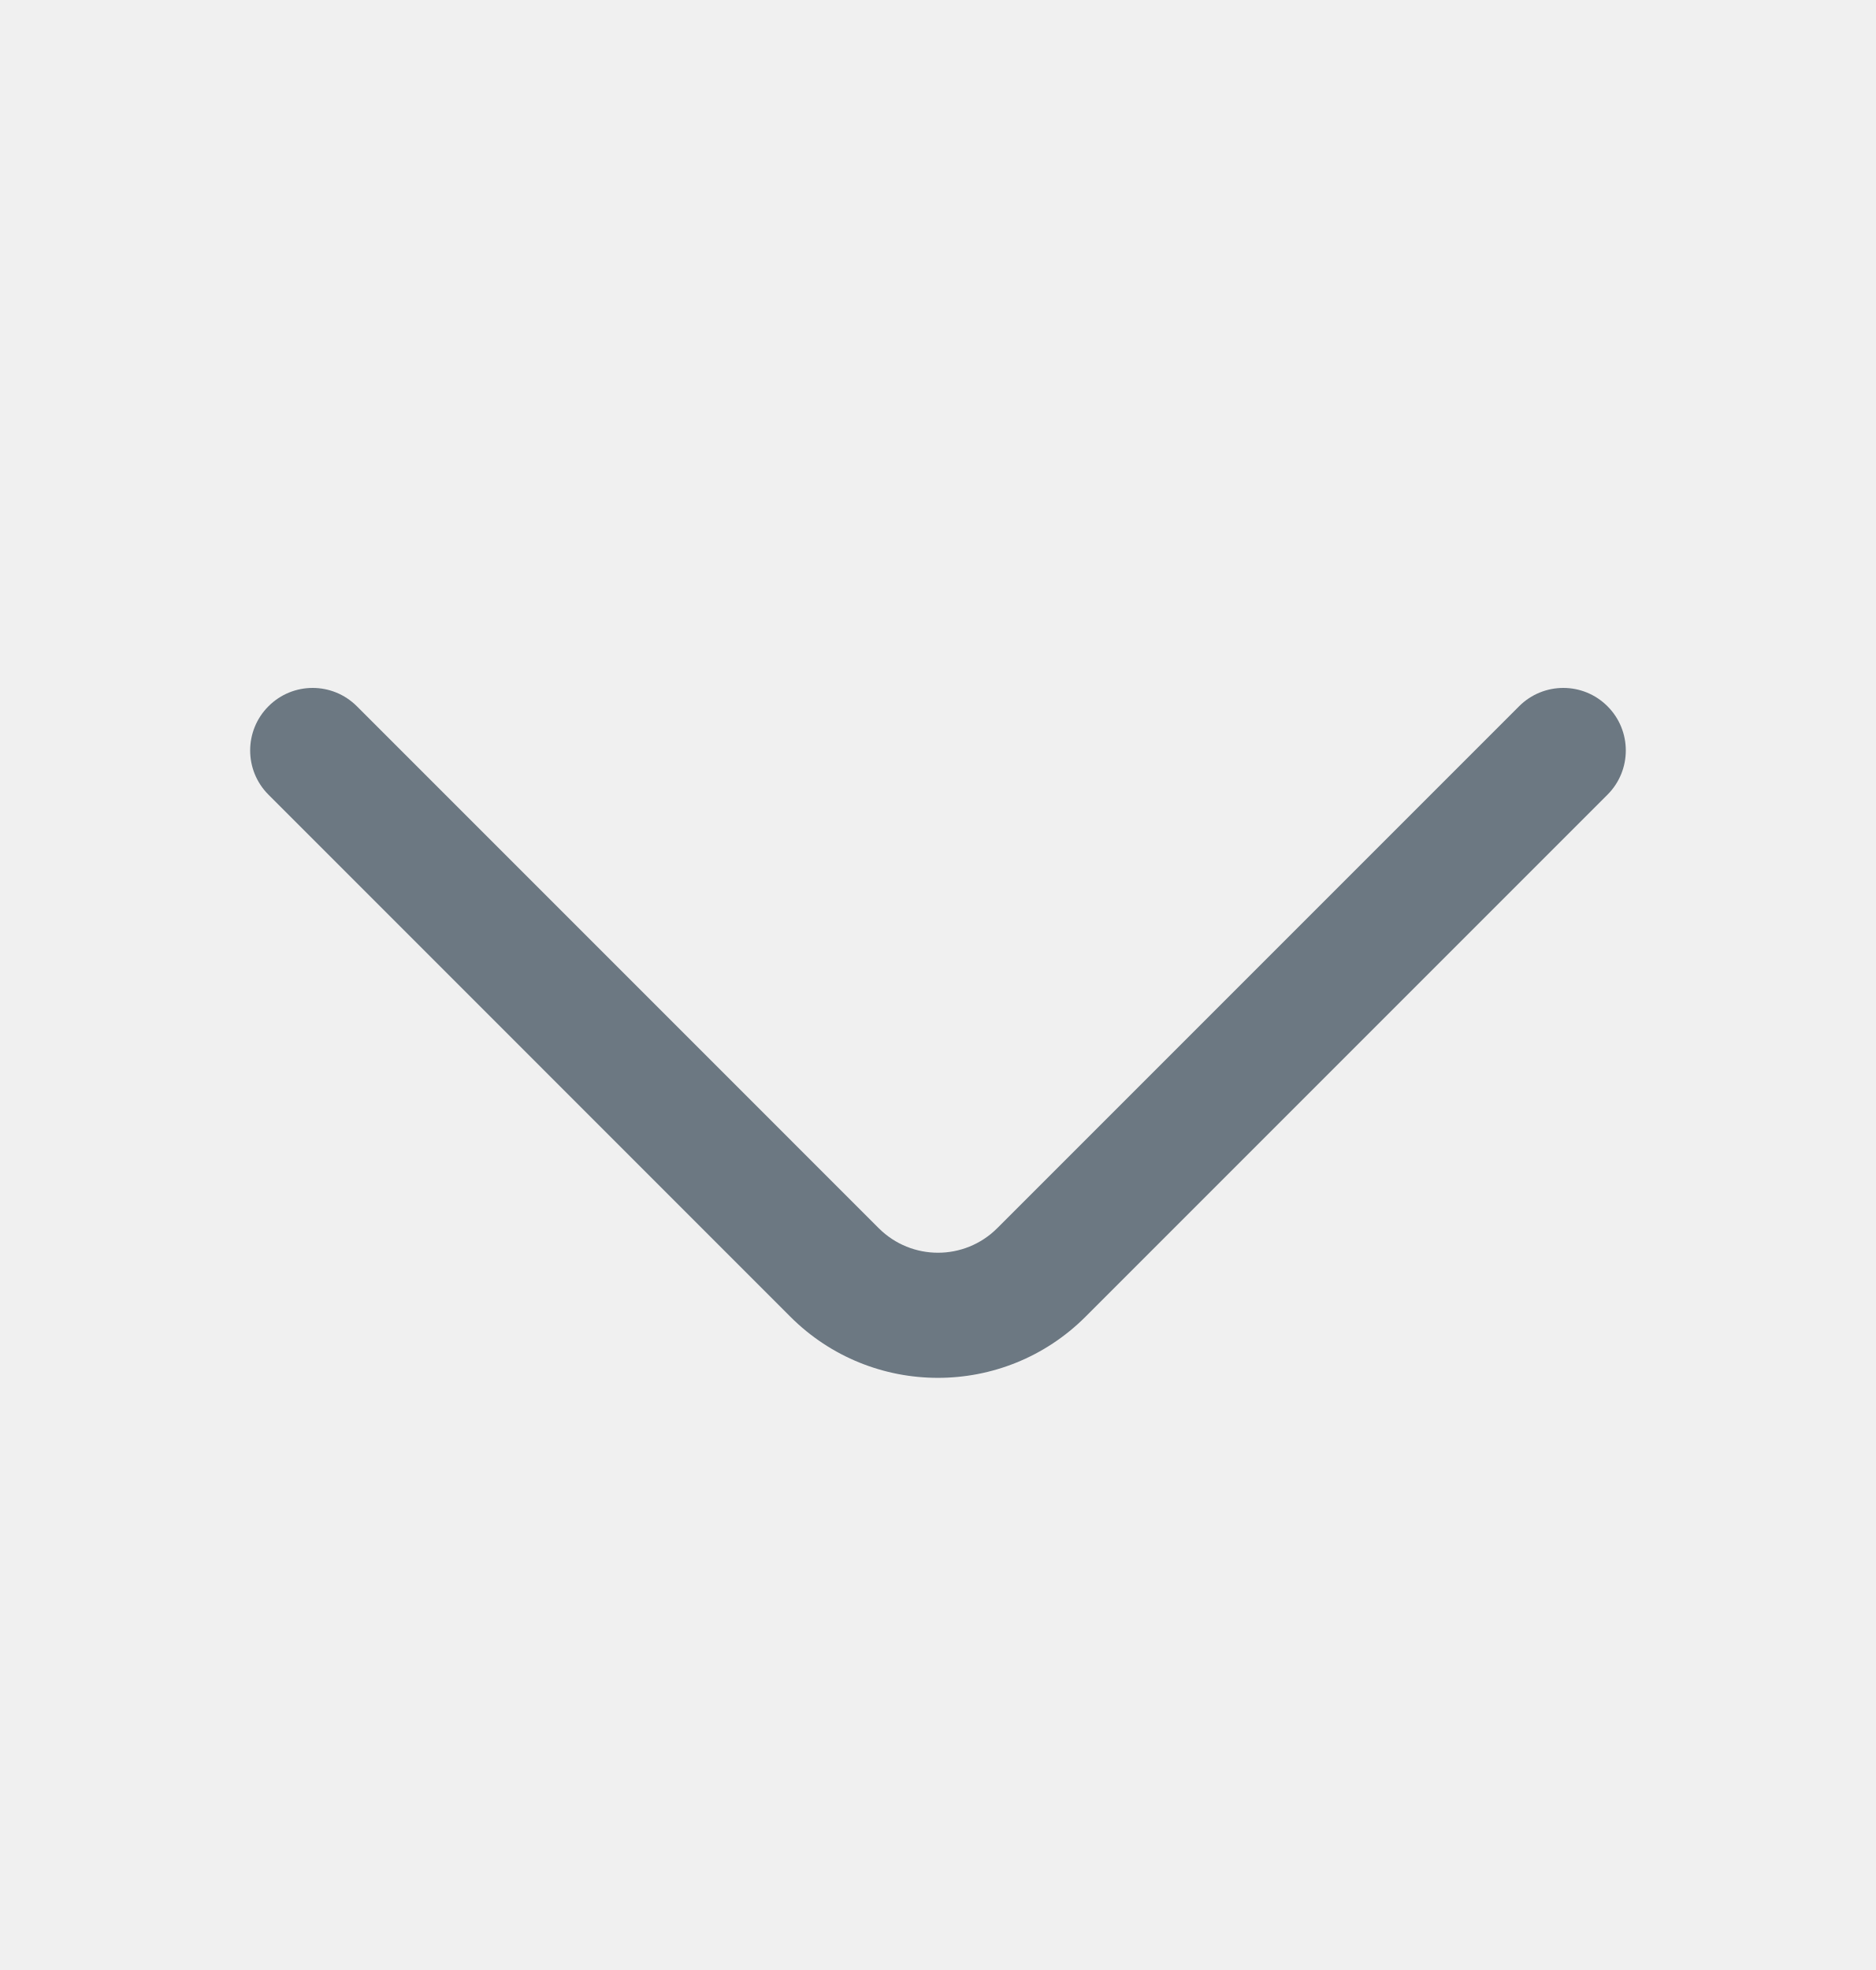
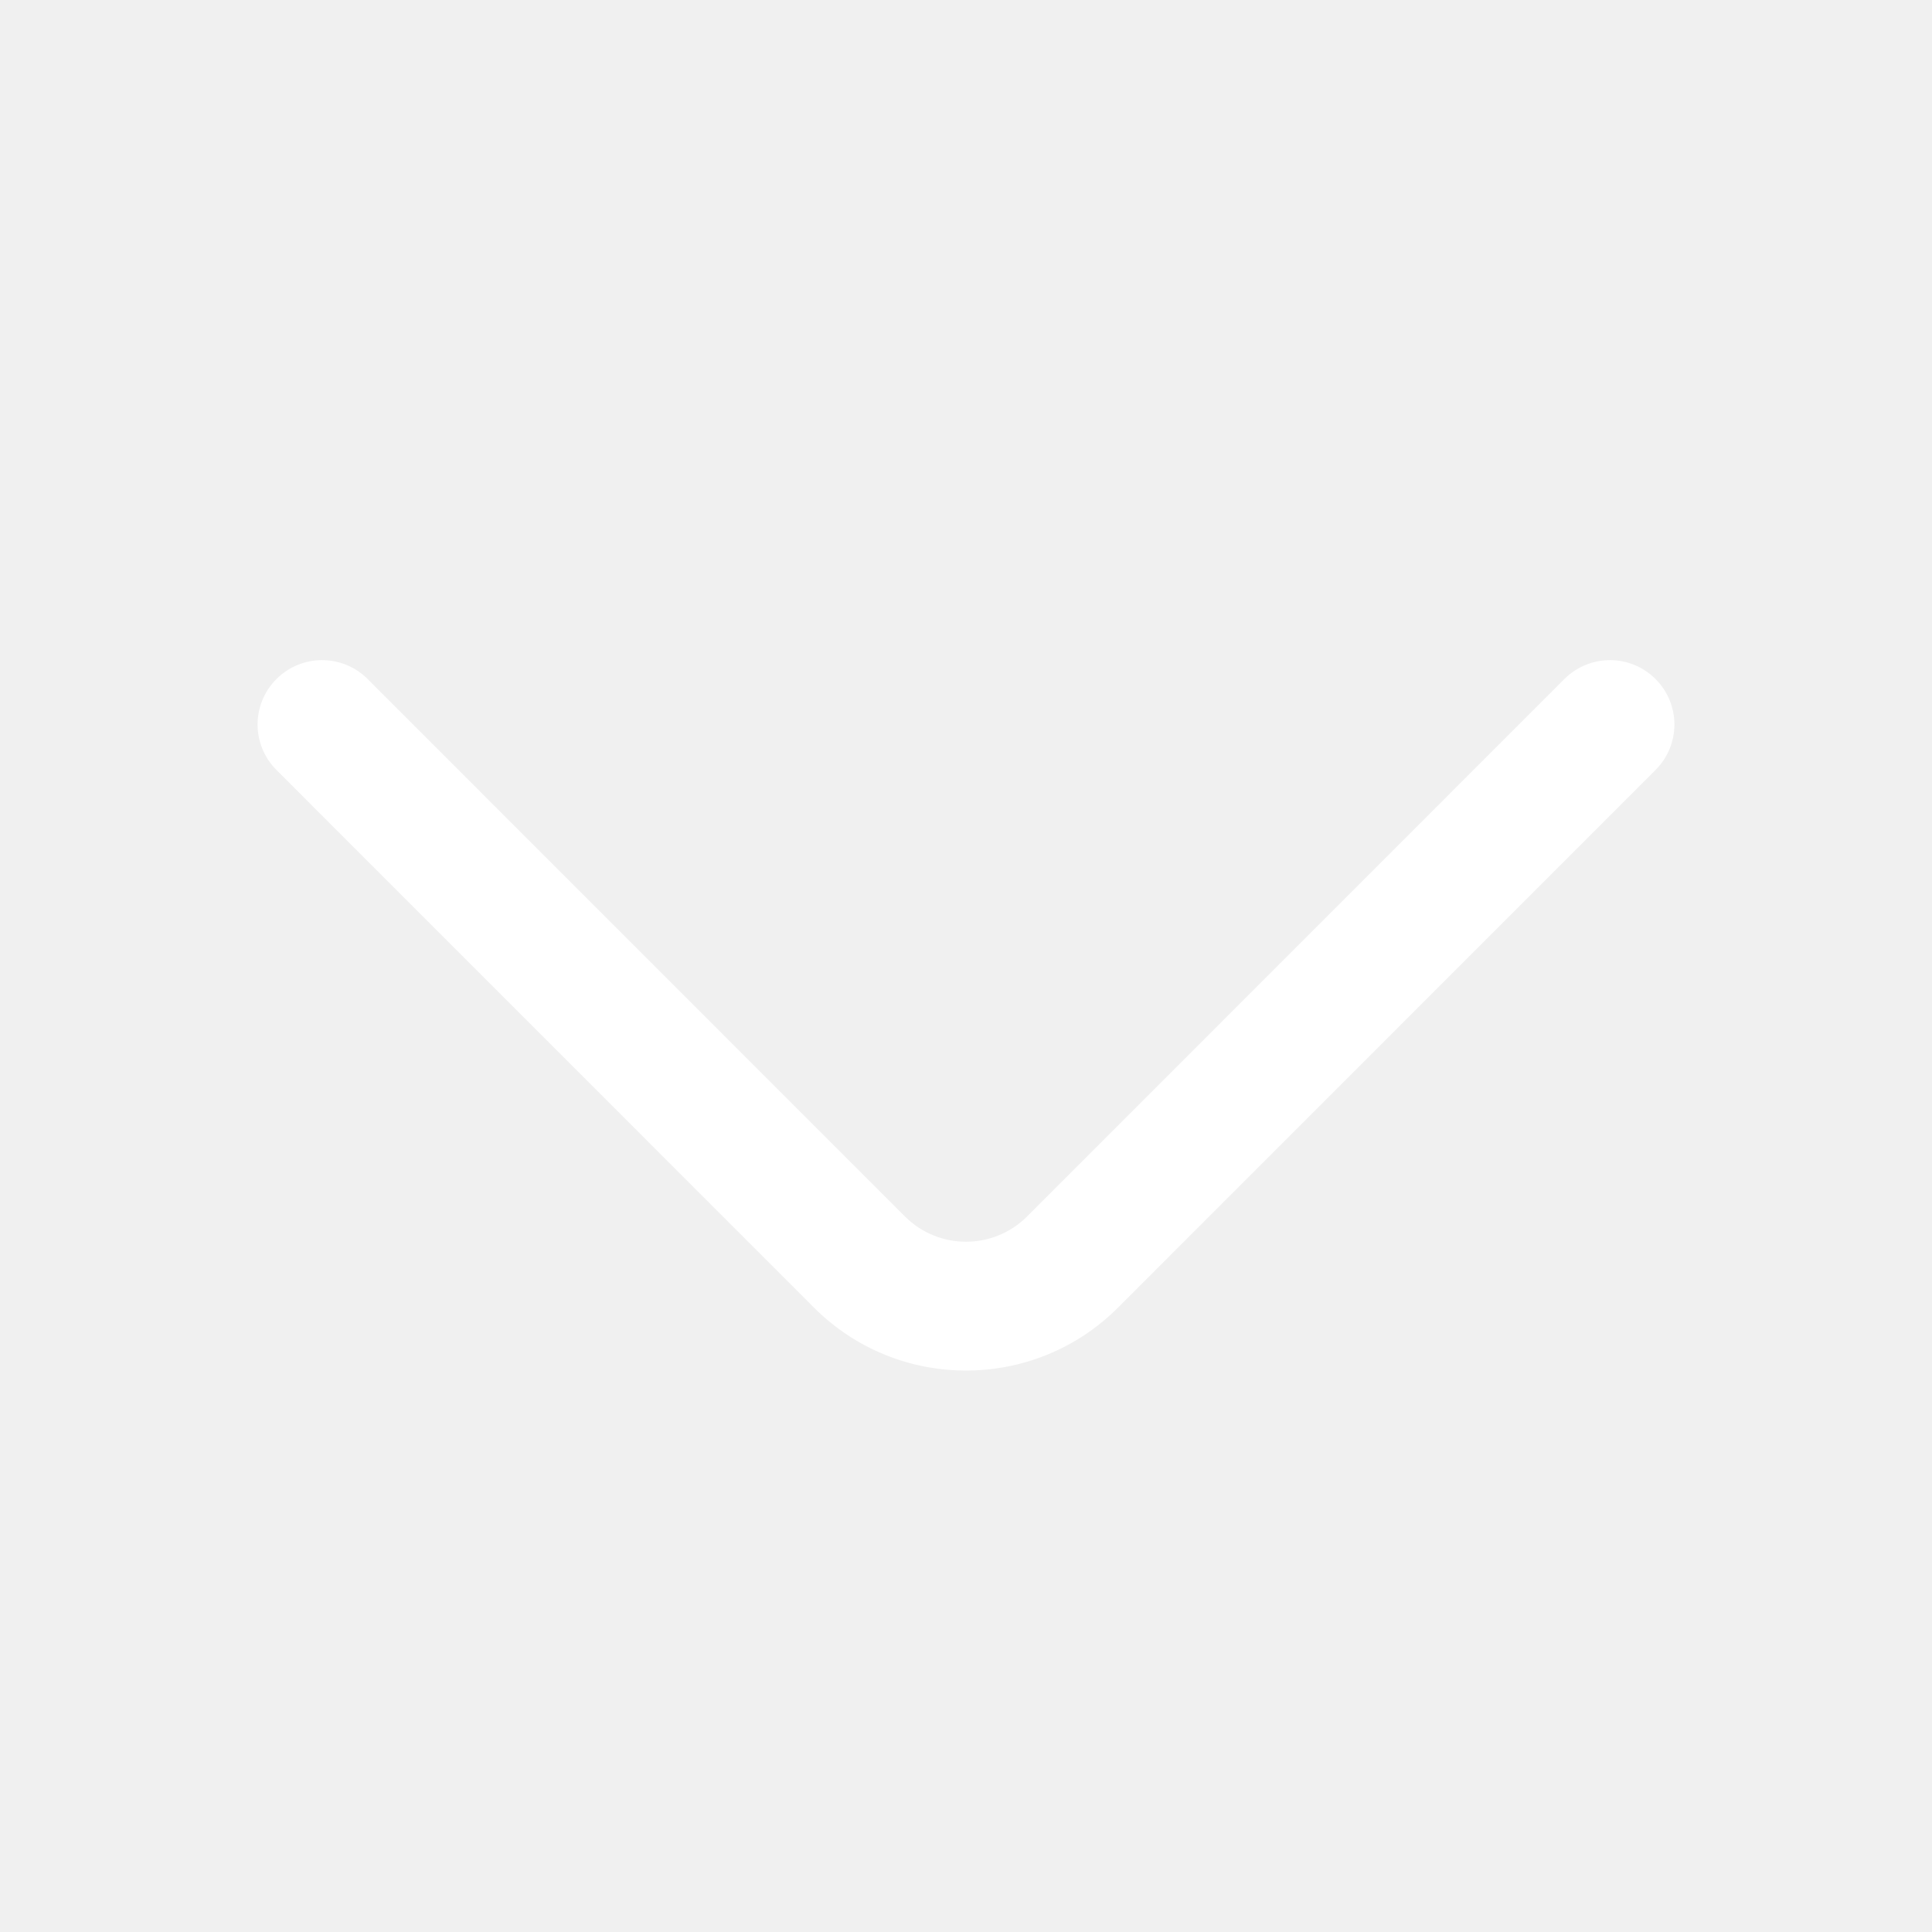
- <svg xmlns="http://www.w3.org/2000/svg" width="20" height="21" viewBox="0 0 20 21" fill="none">
-   <g id="icon/line/arrow-down">
-     <path id="Forward (Stroke)" fill-rule="evenodd" clip-rule="evenodd" d="M17.138 7.529C17.398 7.789 17.398 8.211 17.138 8.471L11.573 14.036C10.704 14.905 9.295 14.905 8.426 14.036L2.862 8.471C2.602 8.211 2.602 7.789 2.862 7.529C3.122 7.268 3.544 7.268 3.805 7.529L9.369 13.093C9.718 13.441 10.282 13.441 10.631 13.093L16.195 7.529C16.456 7.268 16.878 7.268 17.138 7.529Z" fill="#6C7882" />
-   </g>
+ <svg xmlns="http://www.w3.org/2000/svg" width="16" height="16" viewBox="0 0 16 16" fill="none">
+   <path fill-rule="evenodd" clip-rule="evenodd" d="M13.71 5.623C13.919 5.831 13.919 6.169 13.71 6.377L9.259 10.829C8.564 11.524 7.436 11.524 6.741 10.829L2.29 6.377C2.081 6.169 2.081 5.831 2.29 5.623C2.498 5.415 2.836 5.415 3.044 5.623L7.495 10.075C7.774 10.353 8.226 10.353 8.505 10.075L12.956 5.623C13.165 5.415 13.502 5.415 13.71 5.623Z" fill="white" />
</svg>
